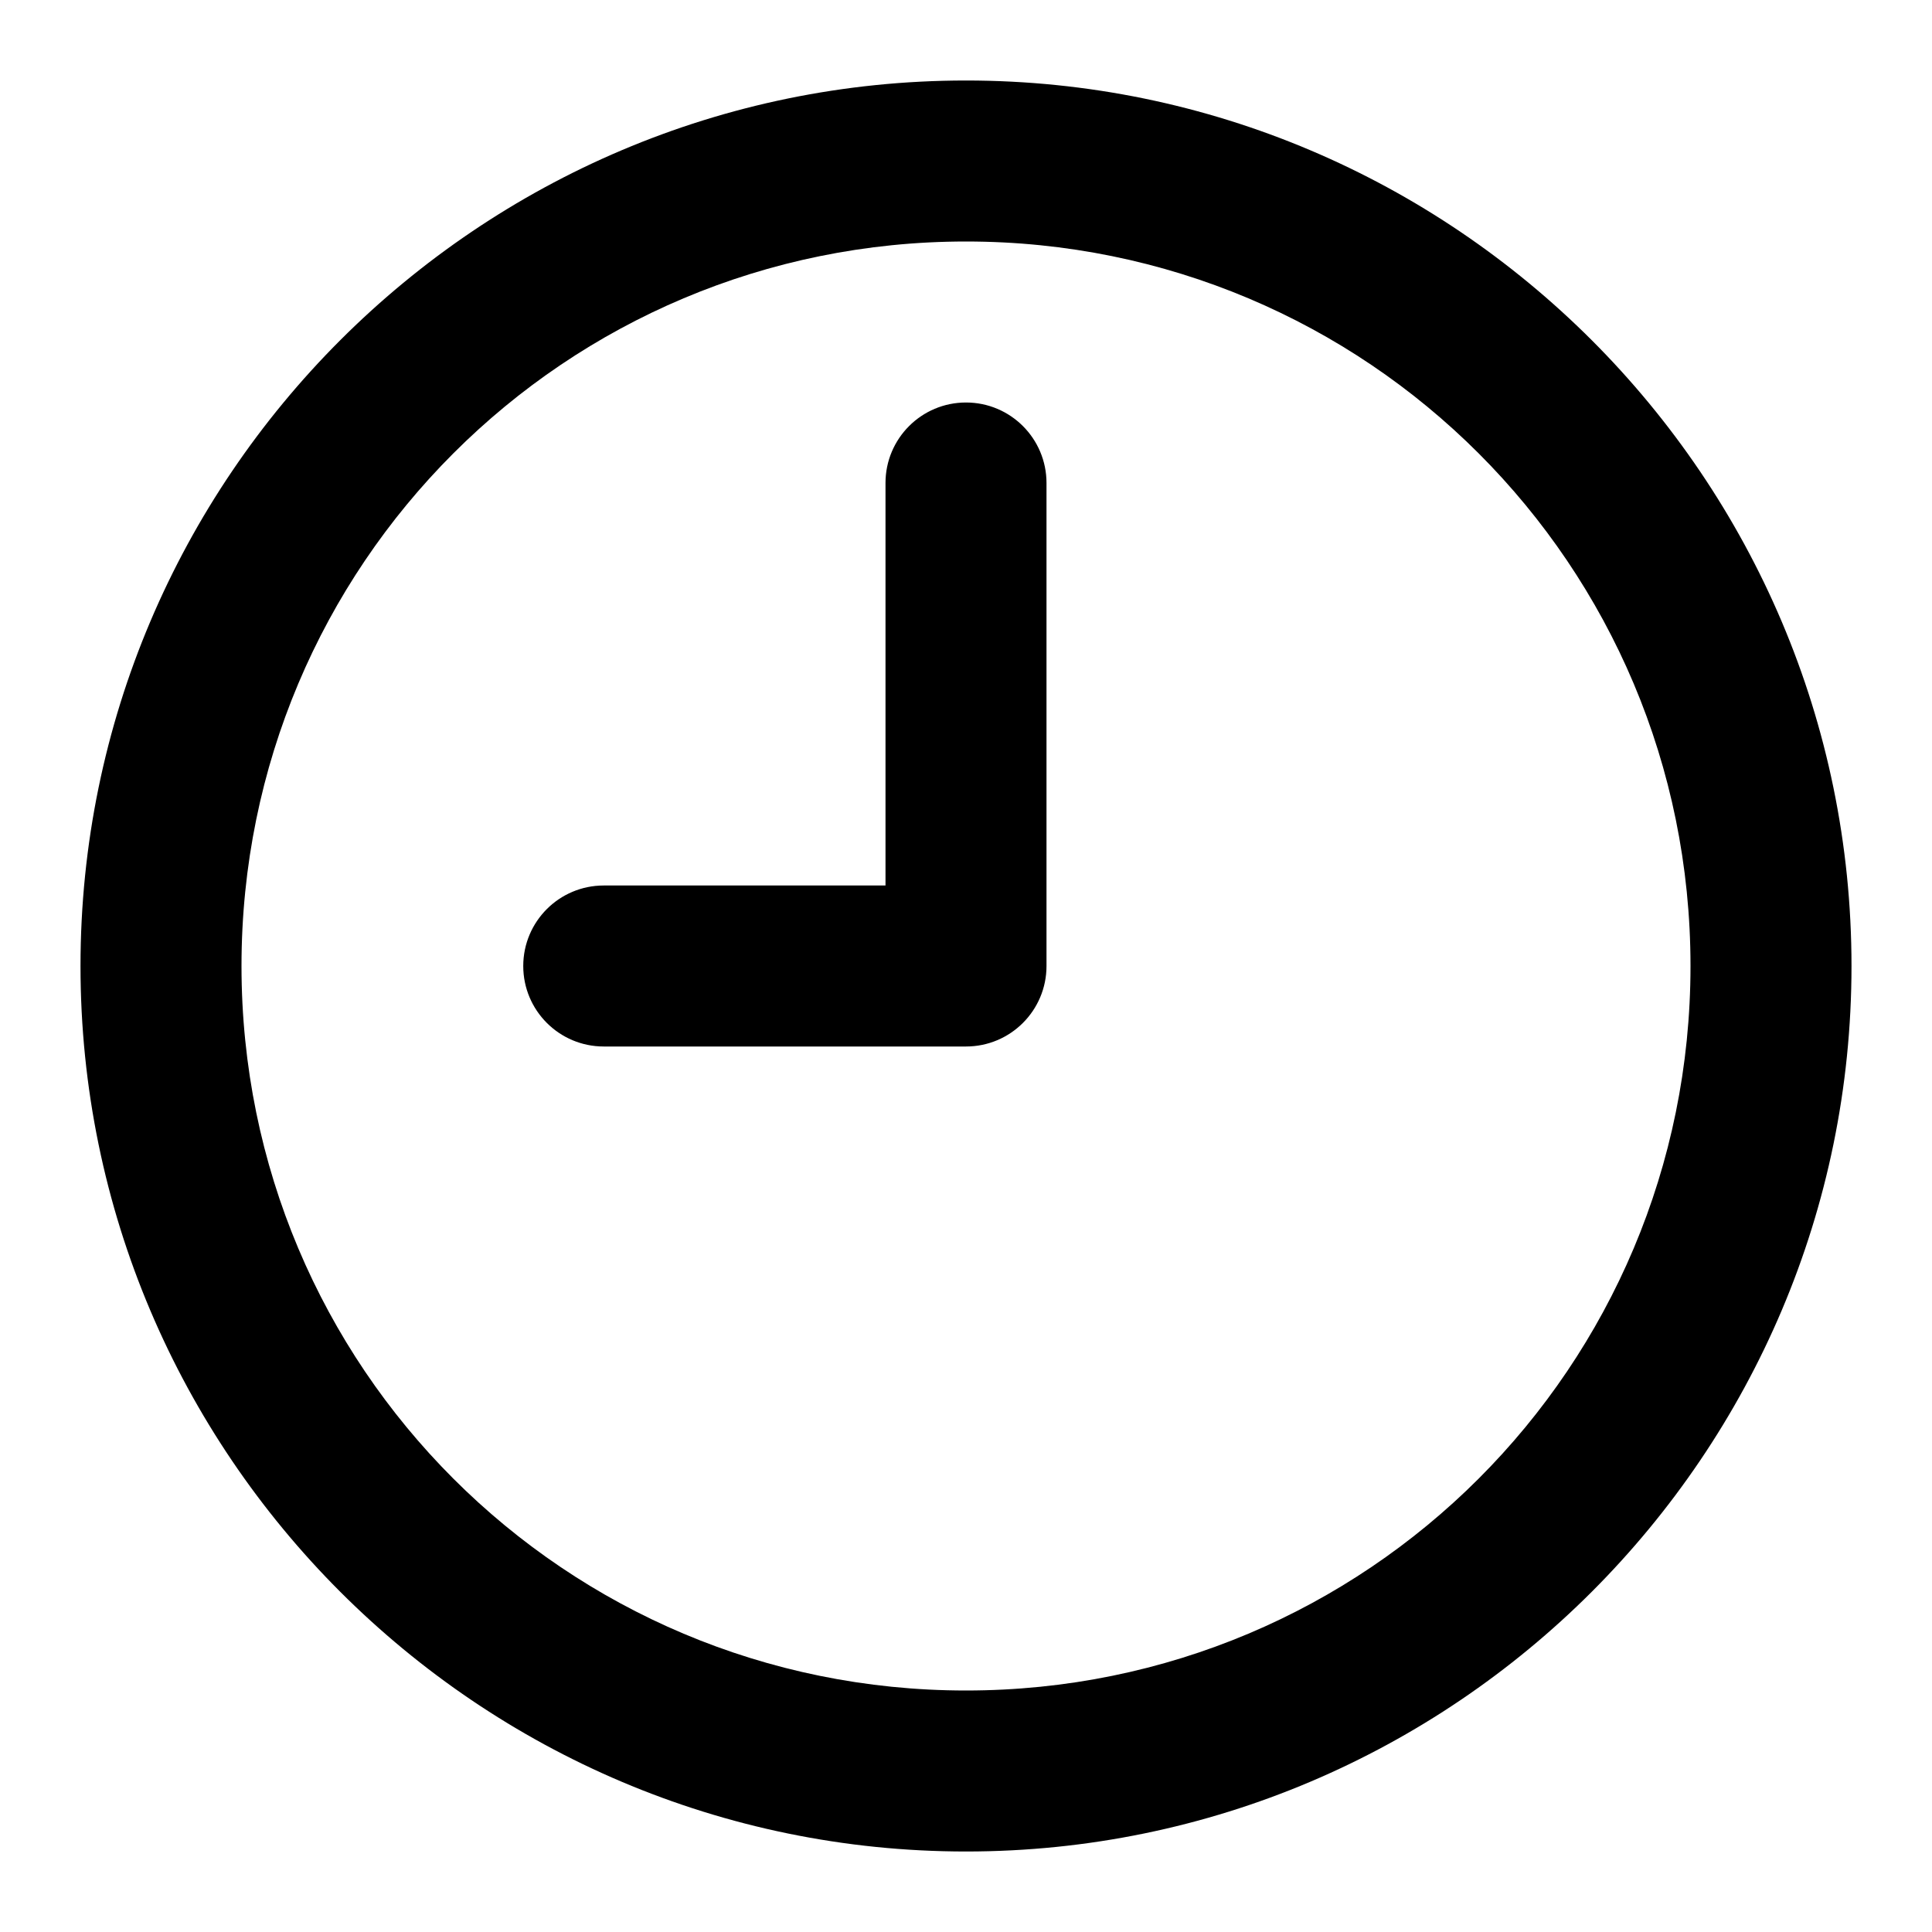
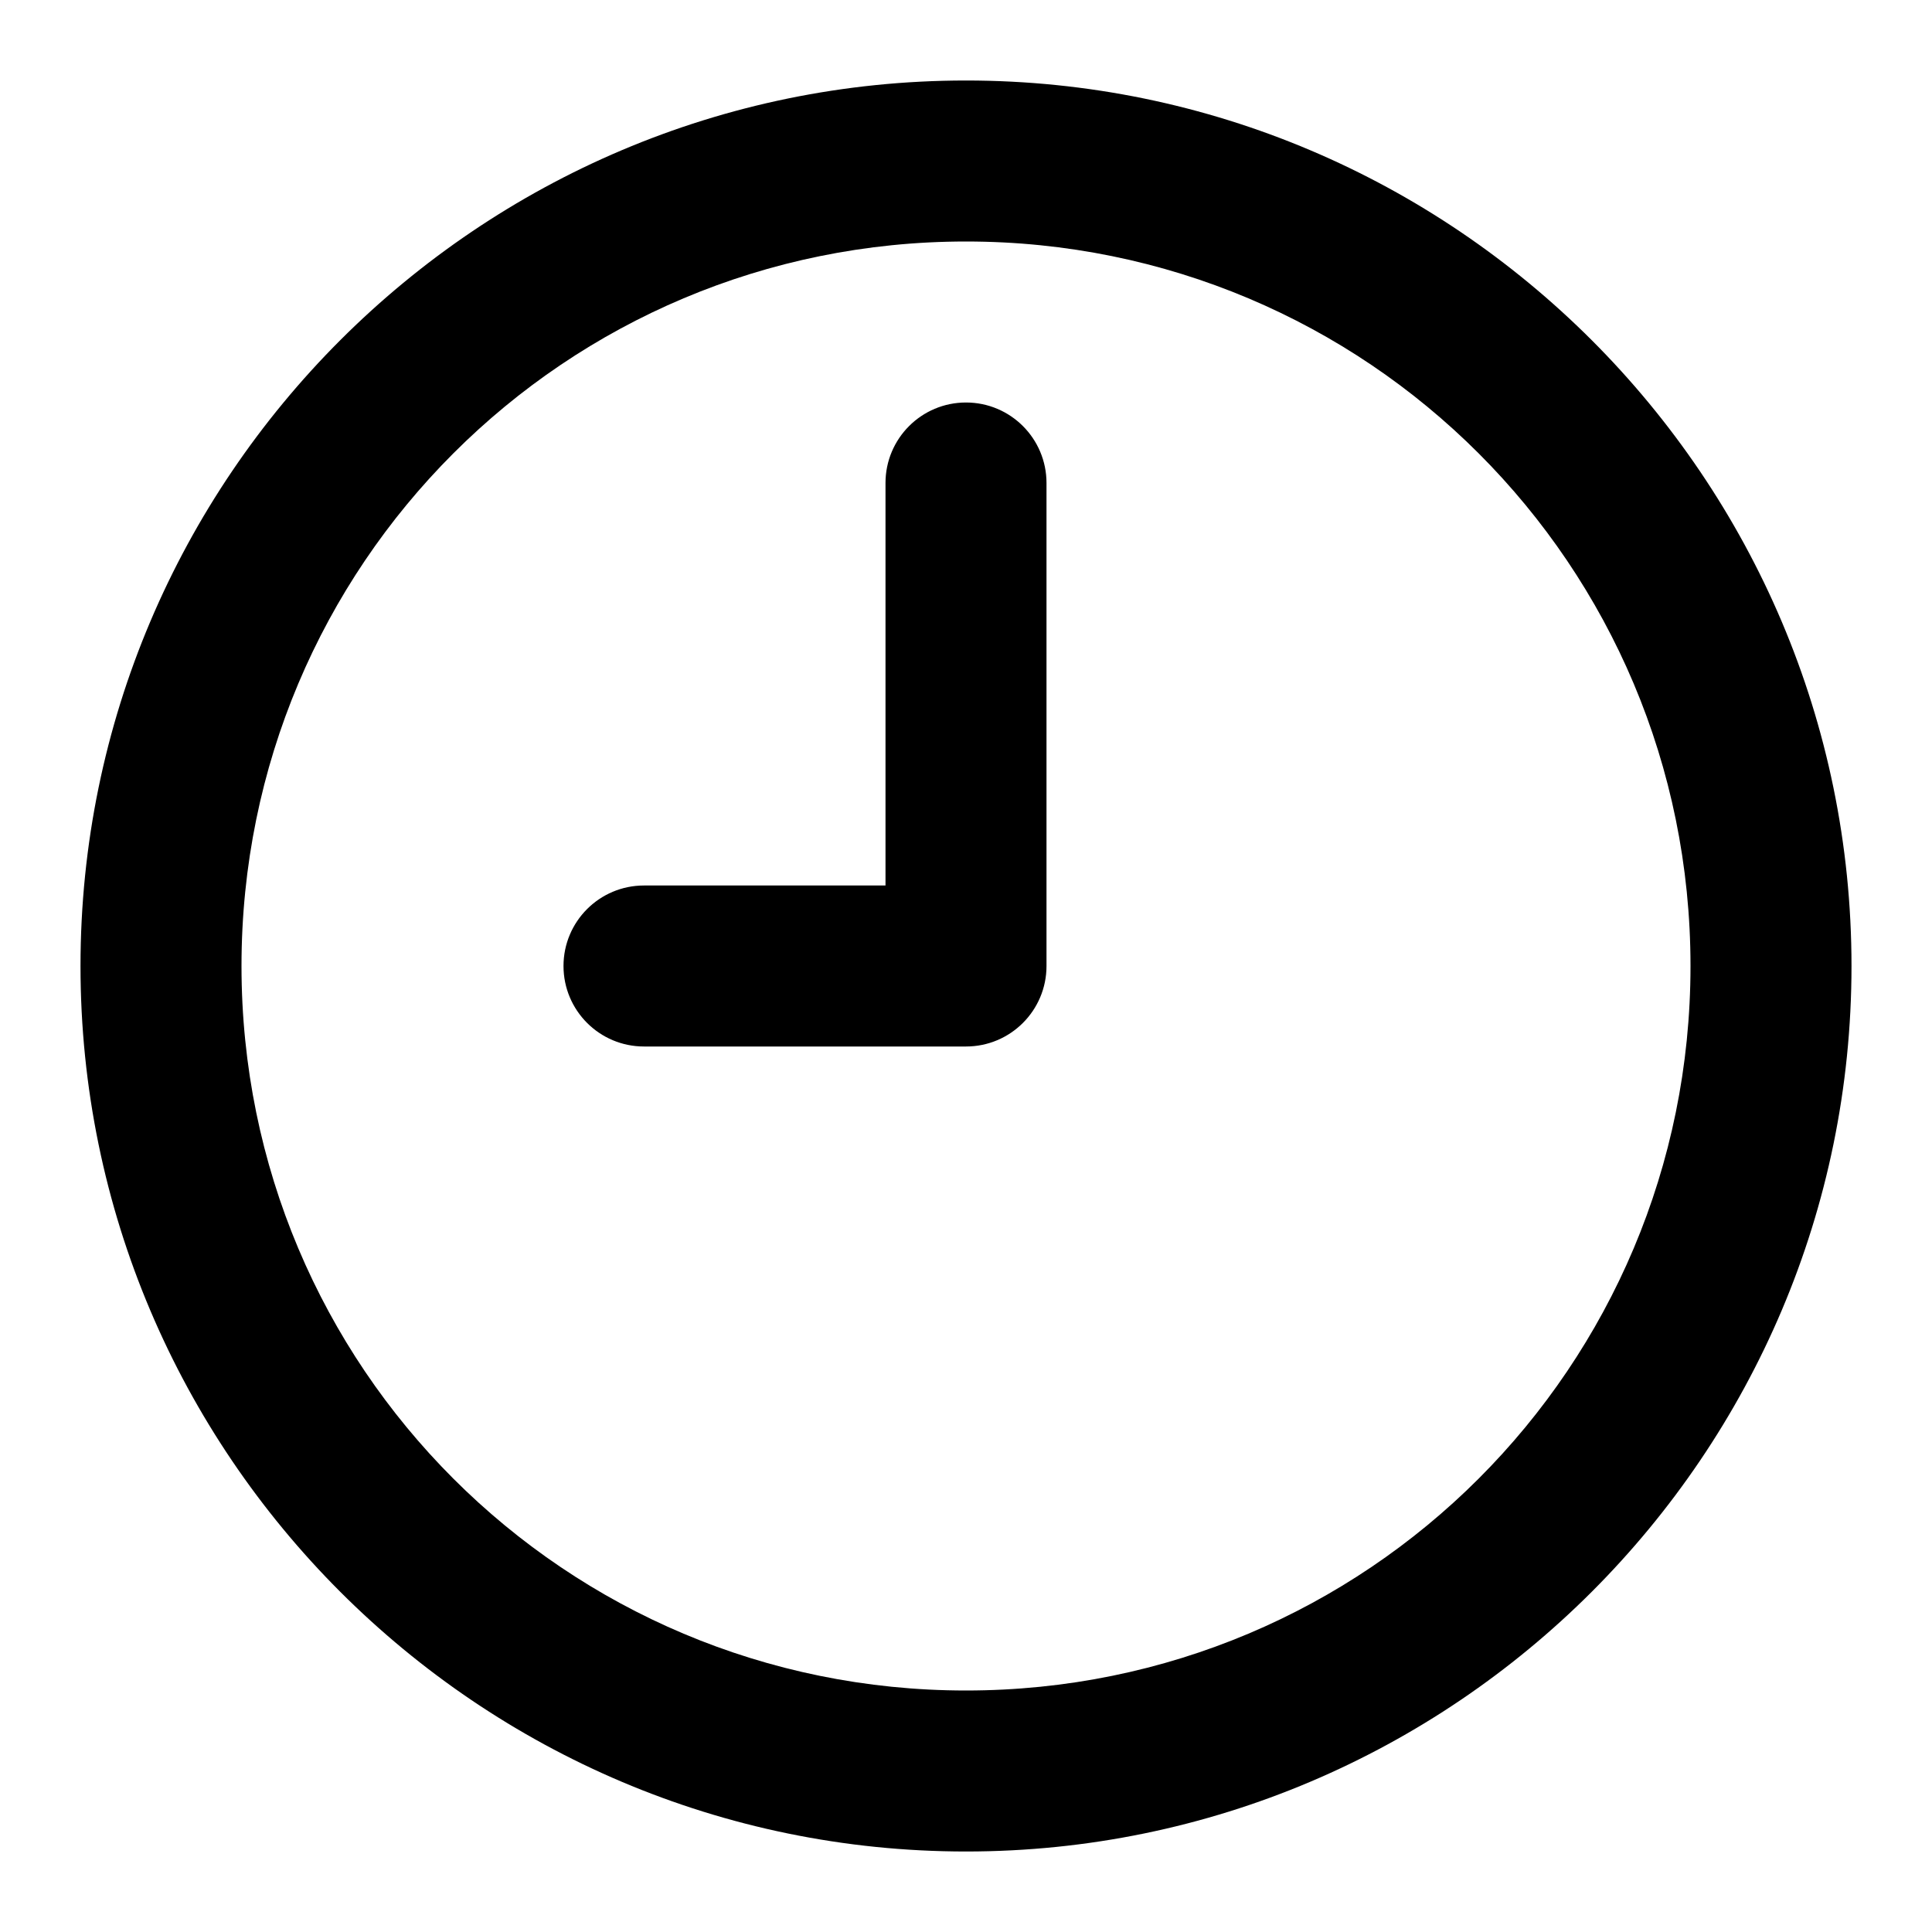
<svg xmlns="http://www.w3.org/2000/svg" width="24" height="24" viewBox="0 0 24 24" fill="currentColor" tags="time,watch,alarm" categories="time">
-   <path d="M 12 1 C 5.937 1 1 5.937 1 12 C 1 18.063 5.937 23 12 23 C 18.063 23 23 18.063 23 12 C 23 5.937 18.063 1 12 1 z M 12 3 C 16.982 3 21 7.018 21 12 C 21 16.982 16.982 21 12 21 C 7.018 21 3 16.982 3 12 C 3 7.018 7.018 3 12 3 z M 12 5 A 1 1 0 0 0 11 6 L 11 11 L 7.5 11 A 1 1 0 0 0 6.5 12 A 1 1 0 0 0 7.5 13 L 12 13 A 1 1 0 0 0 13 12 L 13 6 A 1 1 0 0 0 12 5 z " />
+   <path d="M 12 1 C 5.937 1 1 5.937 1 12 C 1 18.063 5.937 23 12 23 C 18.063 23 23 18.063 23 12 C 23 5.937 18.063 1 12 1 z M 12 3 C 16.982 3 21 7.018 21 12 C 21 16.982 16.982 21 12 21 C 7.018 21 3 16.982 3 12 C 3 7.018 7.018 3 12 3 z M 12 5 A 1 1 0 0 0 11 6 L 11 11 L 8 11 A 1 1 0 0 0 7 12 A 1 1 0 0 0 8 13 L 12 13 A 1 1 0 0 0 13 12 L 13 6 A 1 1 0 0 0 12 5 z " />
</svg>
